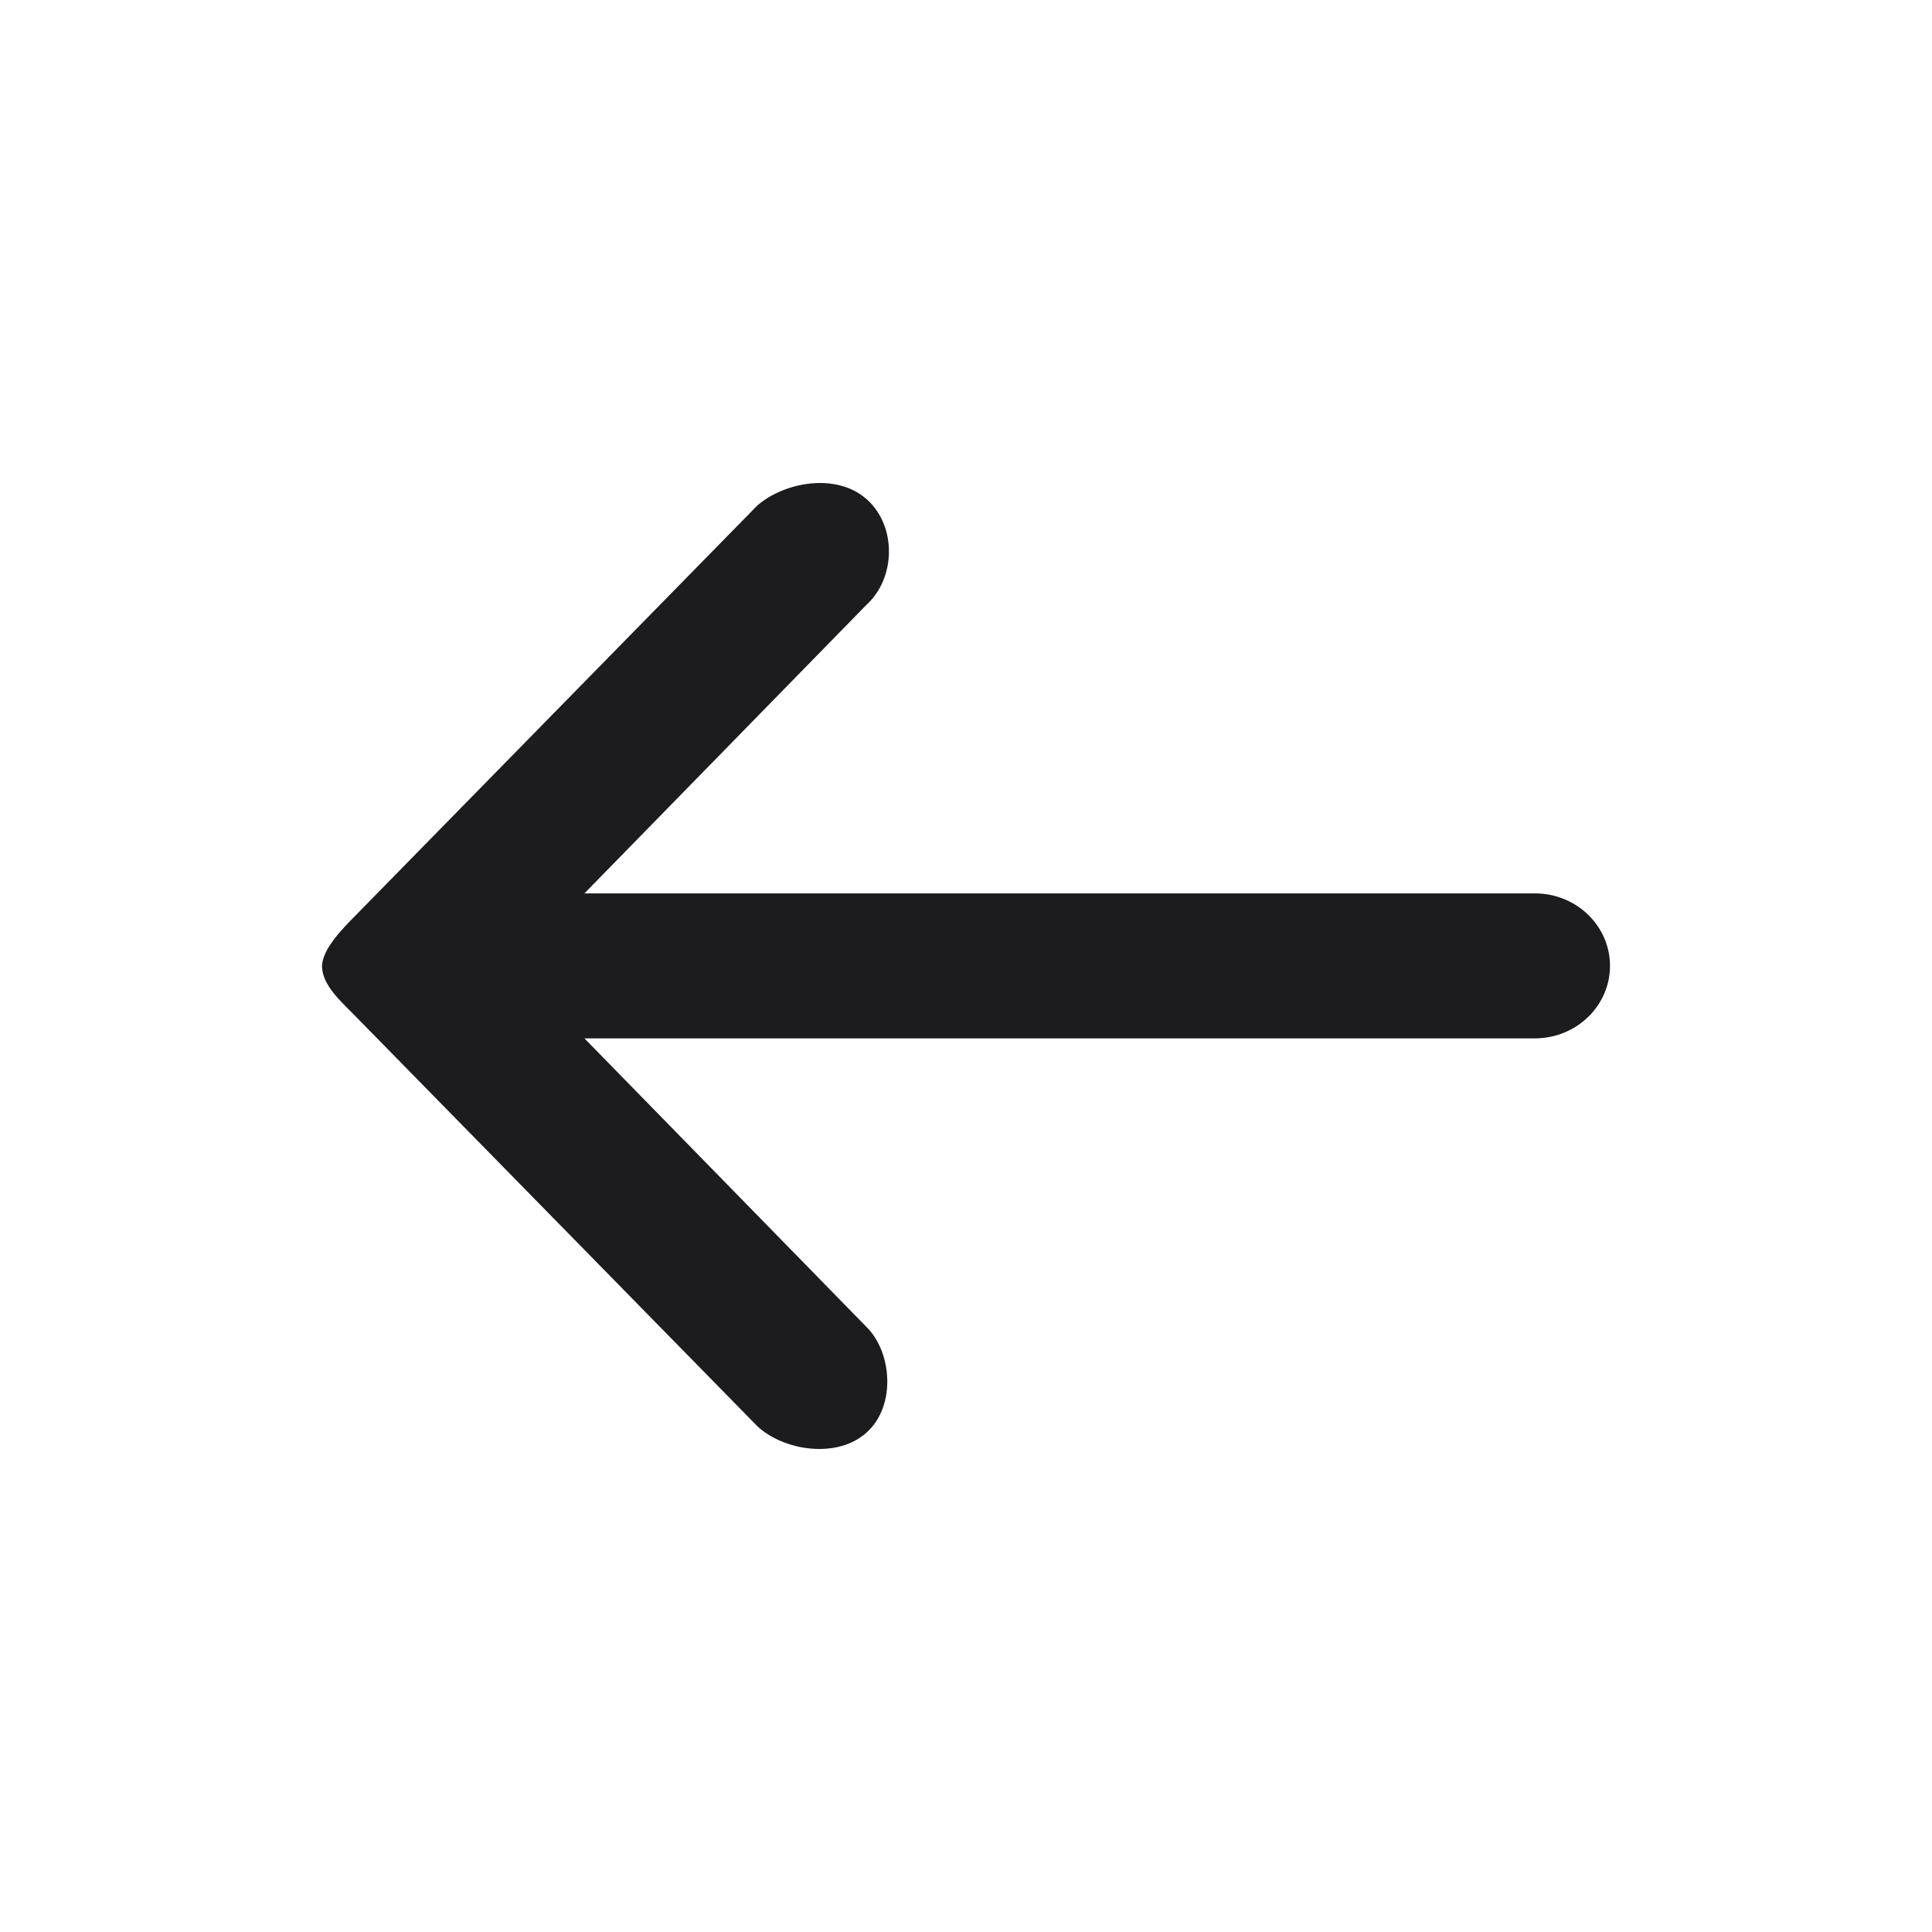
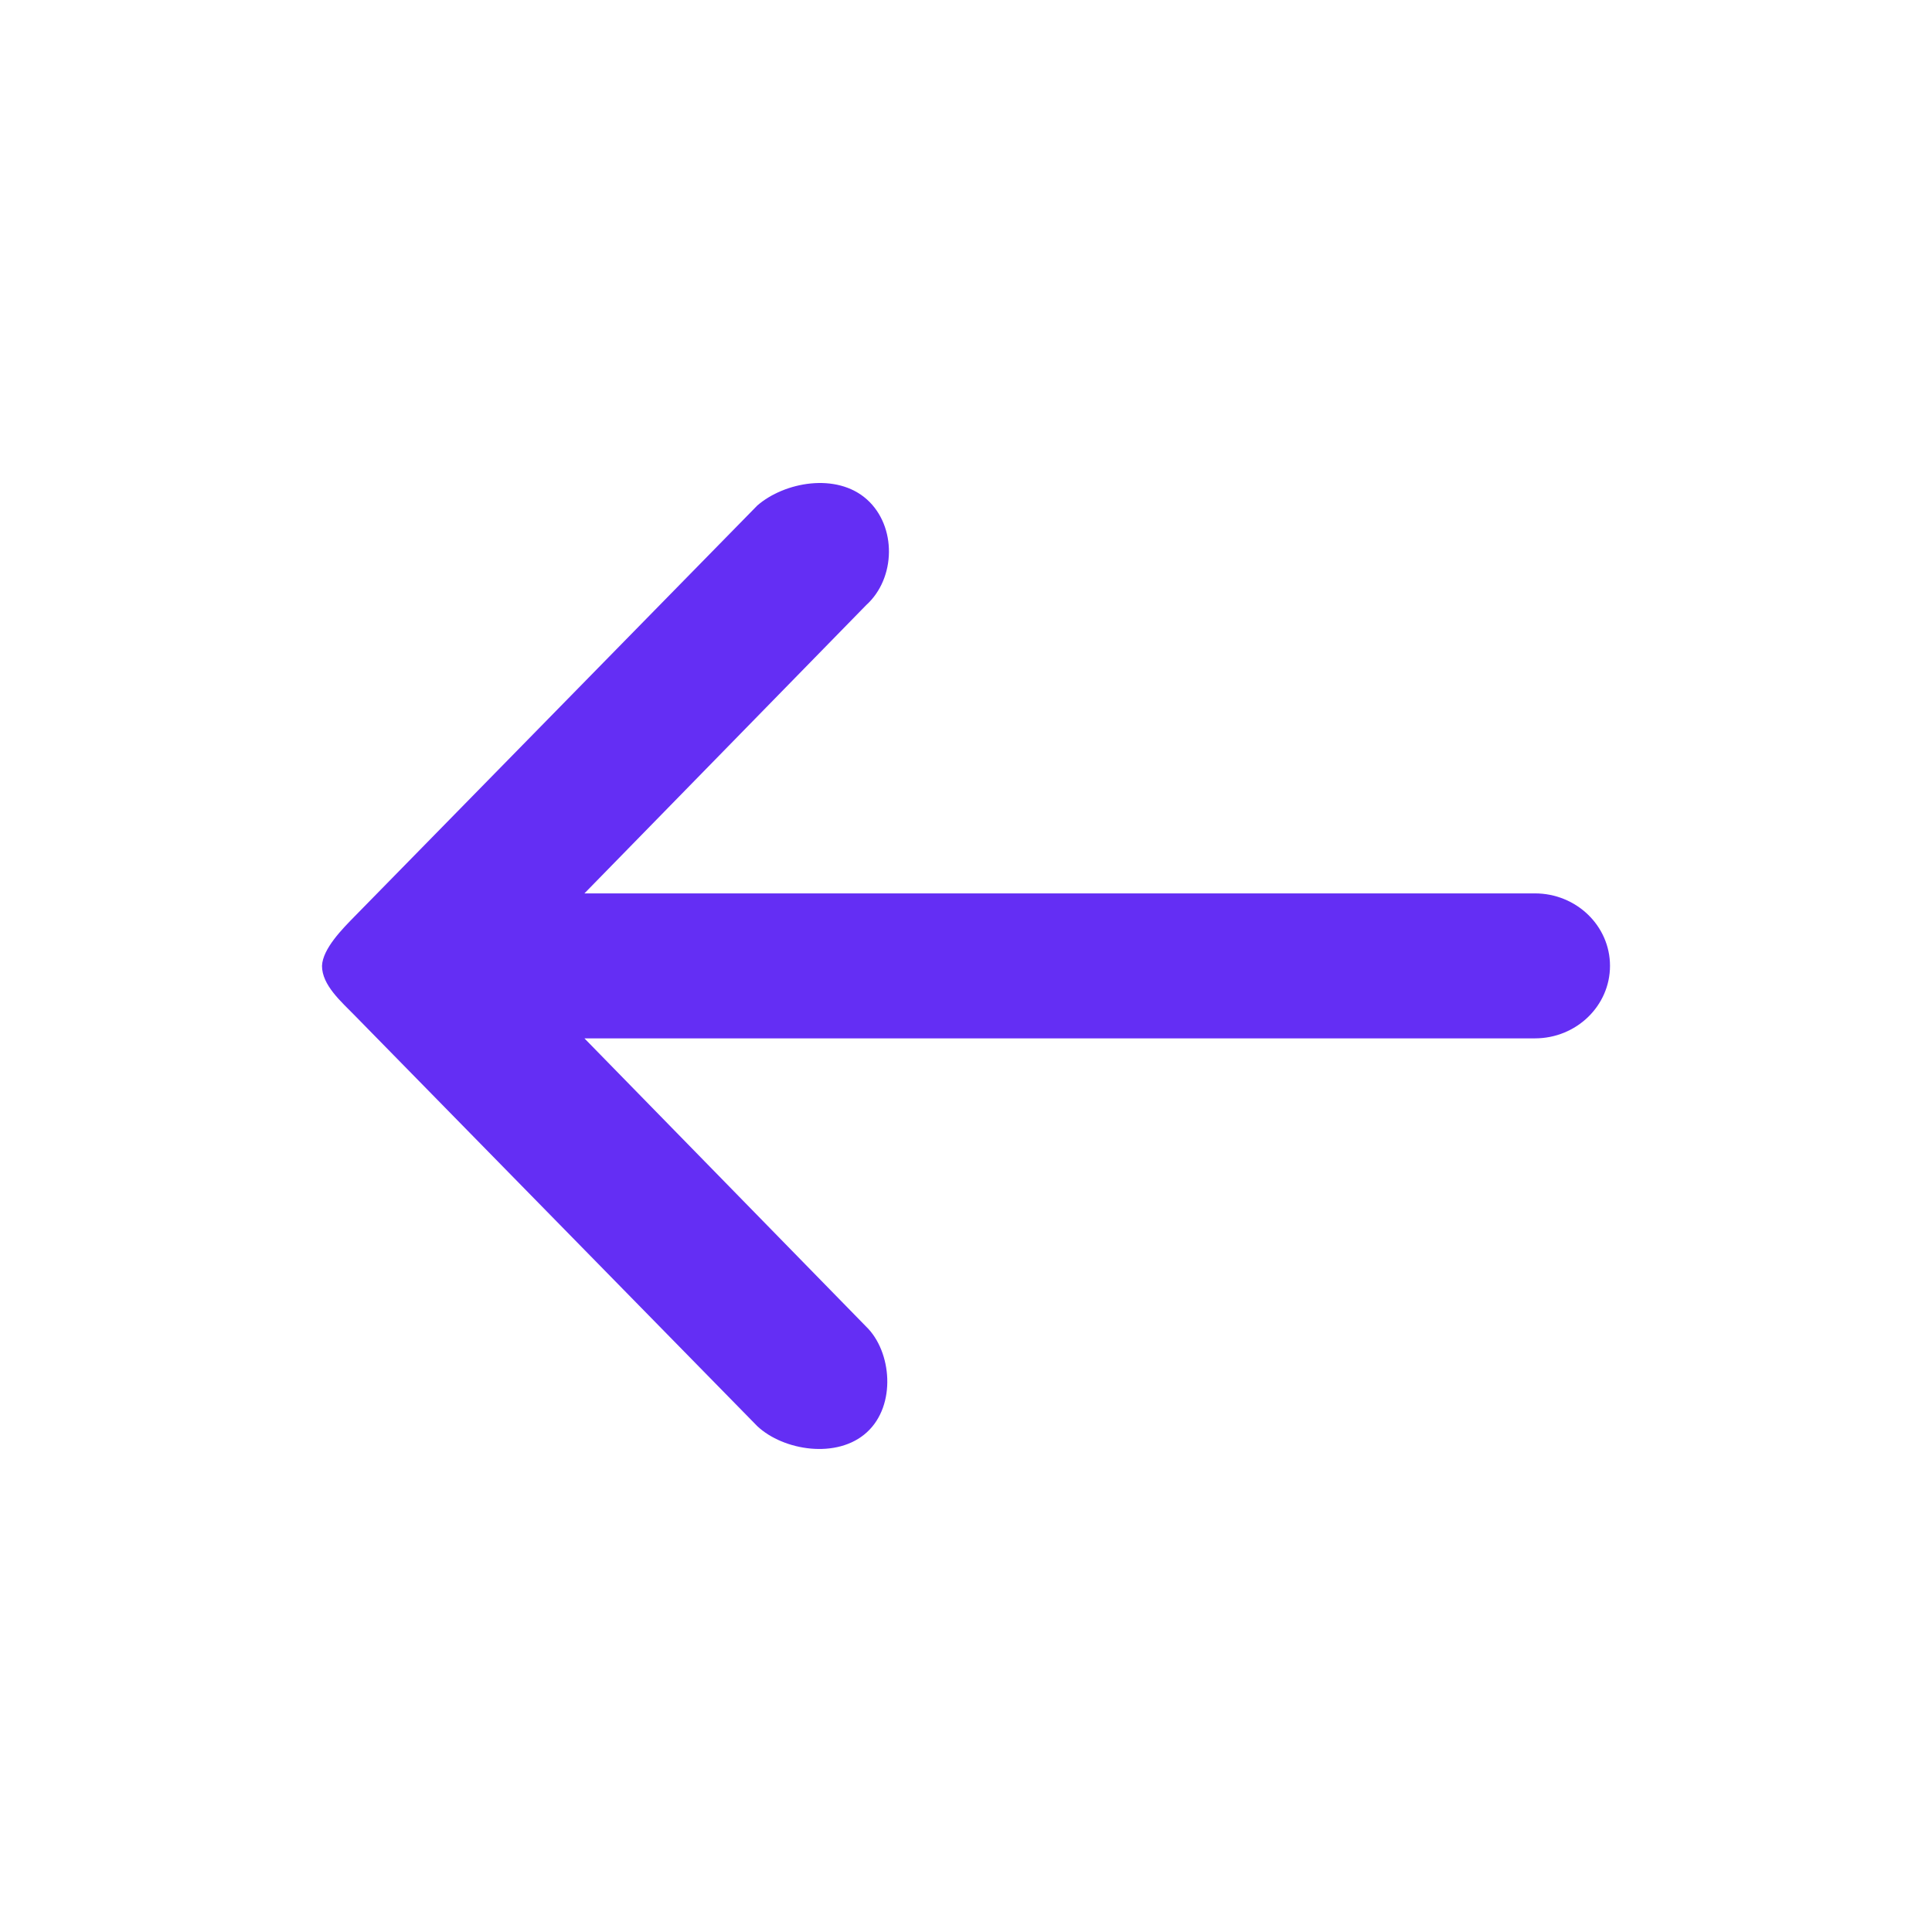
<svg xmlns="http://www.w3.org/2000/svg" width="24" height="24" viewBox="0 0 24 24" fill="none">
-   <path d="M4 11.998C4.009 11.784 4.256 11.536 4.409 11.38L9.408 6.279C9.745 5.987 10.392 5.867 10.769 6.204C11.141 6.537 11.13 7.183 10.76 7.517L7.26 11.098H19.067C19.582 11.098 20 11.501 20 11.998C20 12.495 19.582 12.899 19.067 12.899H7.26L10.76 16.48C11.078 16.788 11.137 17.456 10.769 17.792C10.402 18.129 9.732 18.021 9.408 17.717L4.409 12.617C4.239 12.443 4 12.238 4 11.998Z" fill="#1C1B1E" />
+   <path d="M4 11.998C4.009 11.784 4.256 11.536 4.409 11.38L9.408 6.279C9.745 5.987 10.392 5.867 10.769 6.204C11.141 6.537 11.13 7.183 10.76 7.517L7.26 11.098H19.067C19.582 11.098 20 11.501 20 11.998C20 12.495 19.582 12.899 19.067 12.899H7.26L10.76 16.48C11.078 16.788 11.137 17.456 10.769 17.792C10.402 18.129 9.732 18.021 9.408 17.717L4.409 12.617C4.239 12.443 4 12.238 4 11.998Z" fill="#642EF4" />
</svg>
